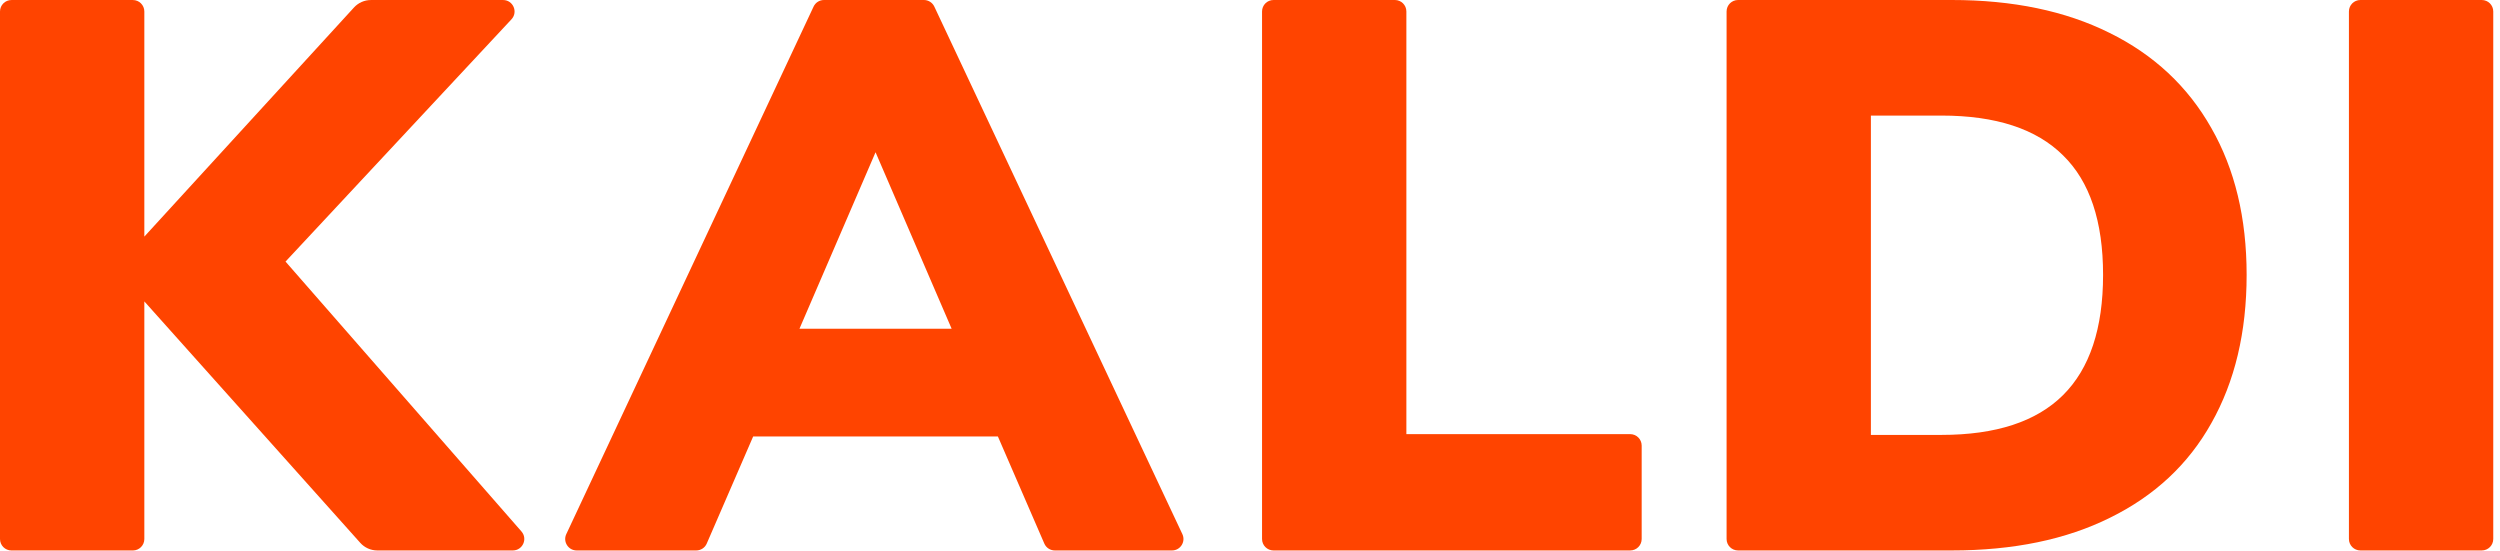
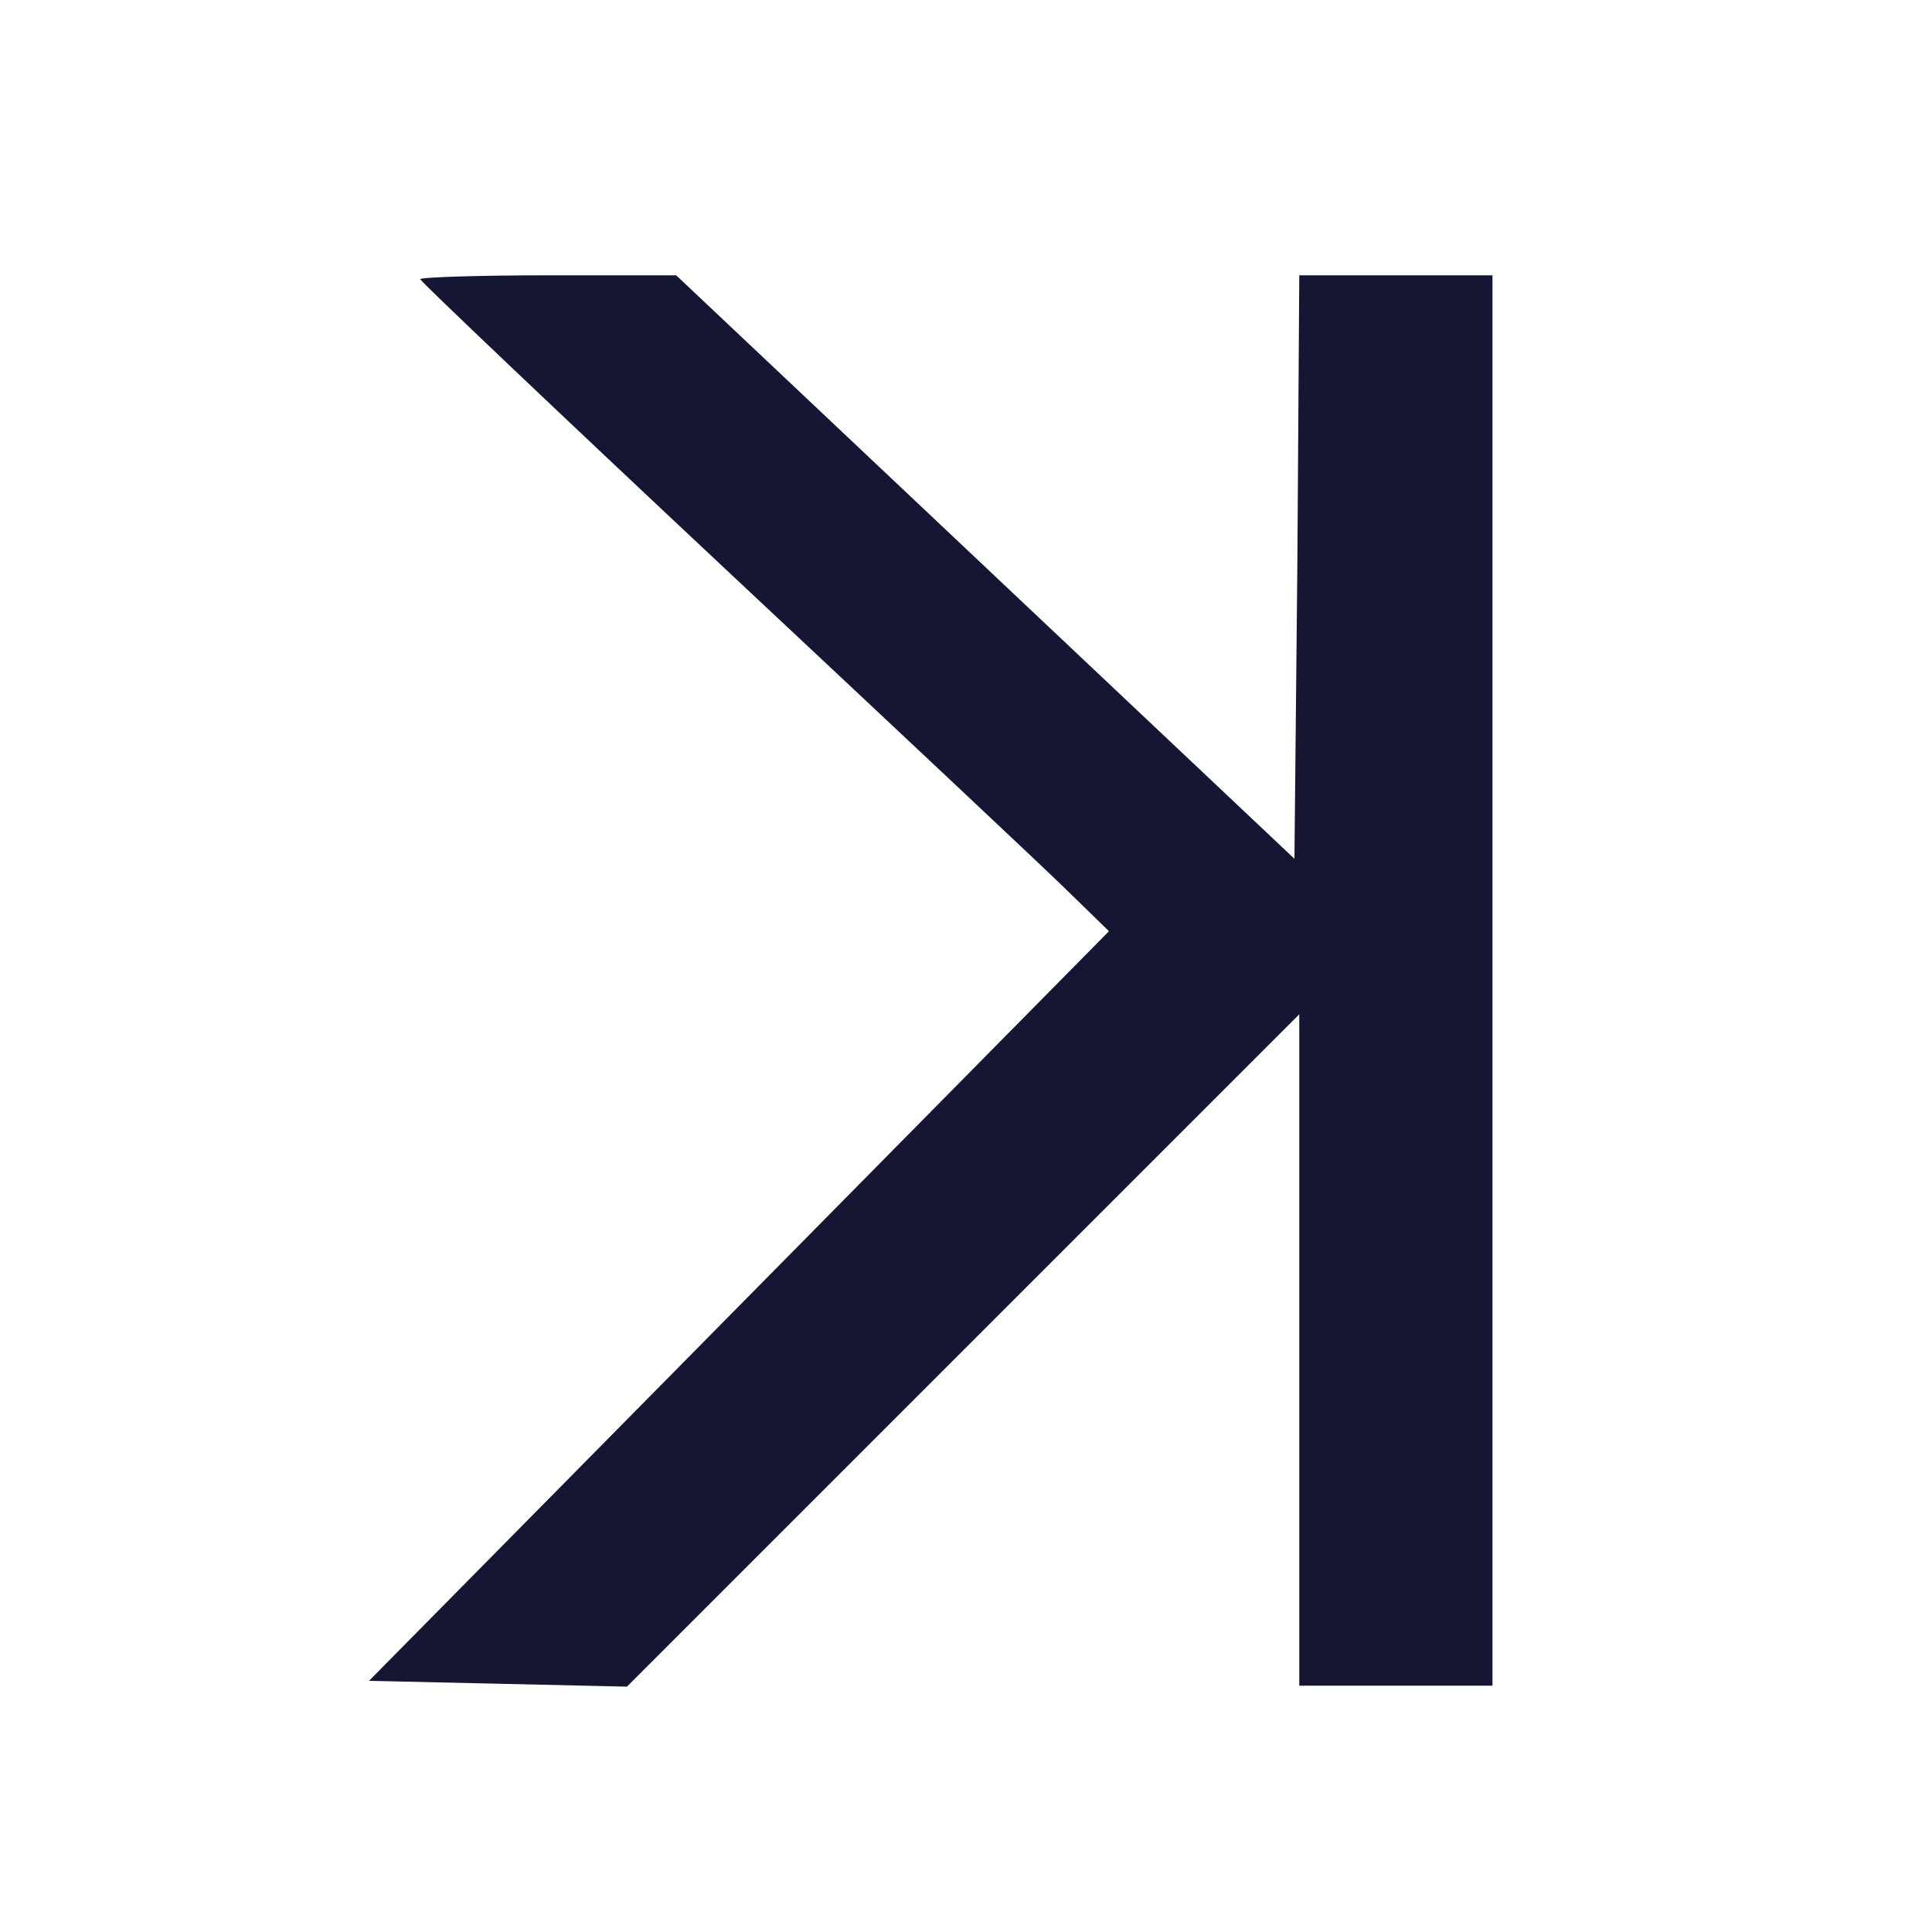
- <svg xmlns="http://www.w3.org/2000/svg" xmlns:xlink="http://www.w3.org/1999/xlink" viewBox="0 0 109 24">
-   <g transform="translate(-1470)">
-     <g style="mix-blend-mode:normal" transform="translate(1470)" fill="#f40">
-       <use xlink:href="#b" style="mix-blend-mode:normal" />
-       <use xlink:href="#c" style="mix-blend-mode:normal" />
-       <use xlink:href="#d" style="mix-blend-mode:normal" />
-       <use xlink:href="#e" style="mix-blend-mode:normal" />
-       <use xlink:href="#f" style="mix-blend-mode:normal" />
+ <svg xmlns="http://www.w3.org/2000/svg" width="200" height="200" preserveAspectRatio="xMidYMid meet">
+   <g class="layer">
+     <g fill="#141633" id="svg_1" transform="translate(0 200) scale(0.1 -0.1)">
+       <path d="m435,1711c0,-2 143,-138 318,-302c174,-163 335,-314 356,-335l39,-38l-383,-388l-383,-388l134,-3l133,-3l348,348l348,348l0,-348l0,-347l100,0l100,0l0,730l0,730l-100,0l-100,0l-2,-302l-3,-302l-320,302l-320,302l-132,0c-73,0 -133,-2 -133,-4z" id="svg_2" />
    </g>
  </g>
-   <defs>
-     <path id="b" d="M22.735 23.171c.283.323.053.829-.376.829h-5.907c-.285 0-.556-.121-.745-.333l-9.414-10.526v10.36c0 .276-.224.5-.5.5h-5.293c-.276 0-.5-.224-.5-.5v-23c0-.276.224-.5.5-.5h5.293c.276 0 .5.224.5.5v9.815l9.141-9.99c.19-.207.457-.325.738-.325h5.762c.437 0 .664.521.366.841l-9.851 10.563 10.287 11.767z" />
-     <path id="c" d="M45.991 24c-.199 0-.38-.118-.459-.301l-2.024-4.669h-10.67l-2.024 4.669c-.079.183-.259.301-.459.301h-5.212c-.366 0-.608-.381-.453-.712l10.782-23c.082-.176.259-.288.453-.288h4.358c.194 0 .37.112.453.287l10.815 23c.156.332-.086.713-.452.713h-5.108zm-11.135-9.668h6.635l-3.317-7.694-3.317 7.694z" />
-     <path id="d" d="M55.525 24c-.276 0-.5-.224-.5-.5v-23c0-.276.224-.5.5-.5h5.293c.276 0 .5.224.5.5v18.428h9.759c.276 0 .5.224.5.5v4.072c0 .276-.224.5-.5.5h-15.552z" />
-     <path id="e" d="M75.279.5c0-.276.224-.5.5-.5h9.315c2.667 0 4.959.477 6.874 1.43 1.938.953 3.42 2.338 4.446 4.153 1.026 1.793 1.539 3.926 1.539 6.4 0 2.496-.513 4.652-1.539 6.468-1.003 1.793-2.474 3.166-4.412 4.119-1.915.953-4.218 1.43-6.908 1.43h-9.315c-.276 0-.5-.224-.5-.5v-23zm9.37 18.462c2.371 0 4.138-.579 5.301-1.736 1.163-1.157 1.744-2.905 1.744-5.242 0-2.338-.581-4.074-1.744-5.209-1.163-1.157-2.93-1.736-5.301-1.736h-3.078v13.923h3.078z" />
-     <path id="f" d="M102.913 24c-.276 0-.5-.224-.5-.5v-23c0-.276.224-.5.5-.5h5.293c.276 0 .5.224.5.5v23c0 .276-.224.5-.5.5h-5.293z" />
-   </defs>
</svg>
